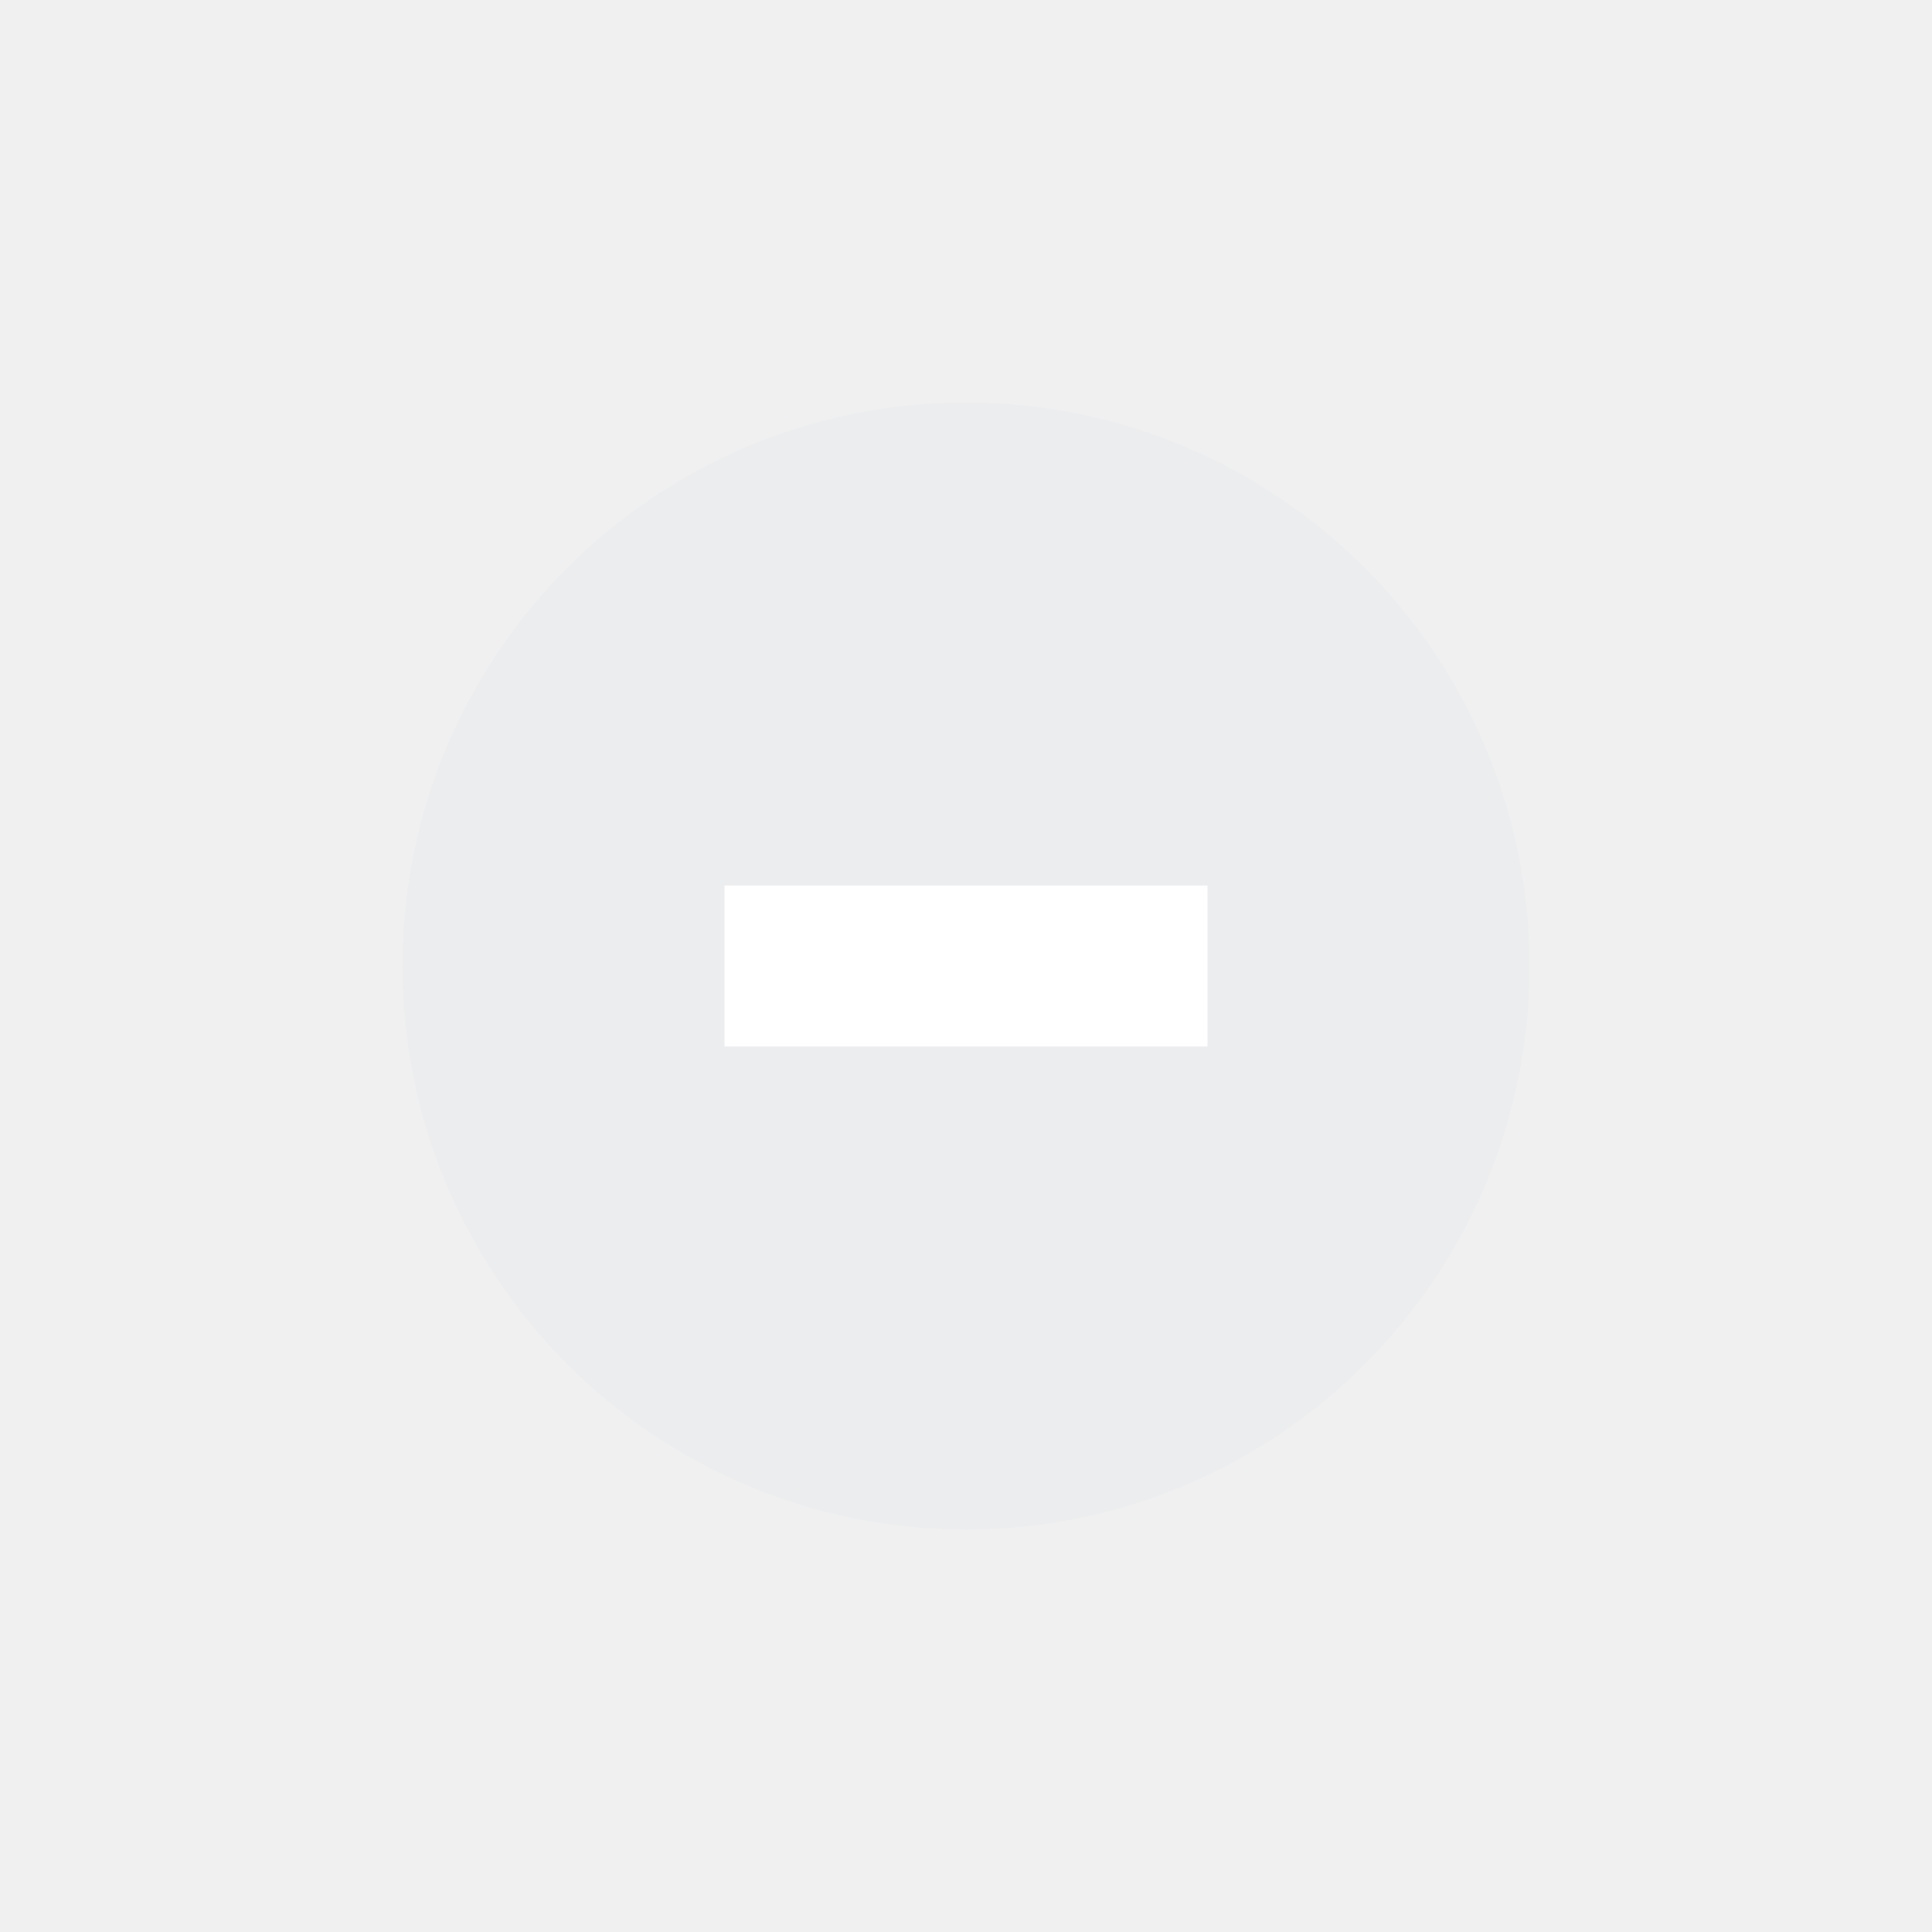
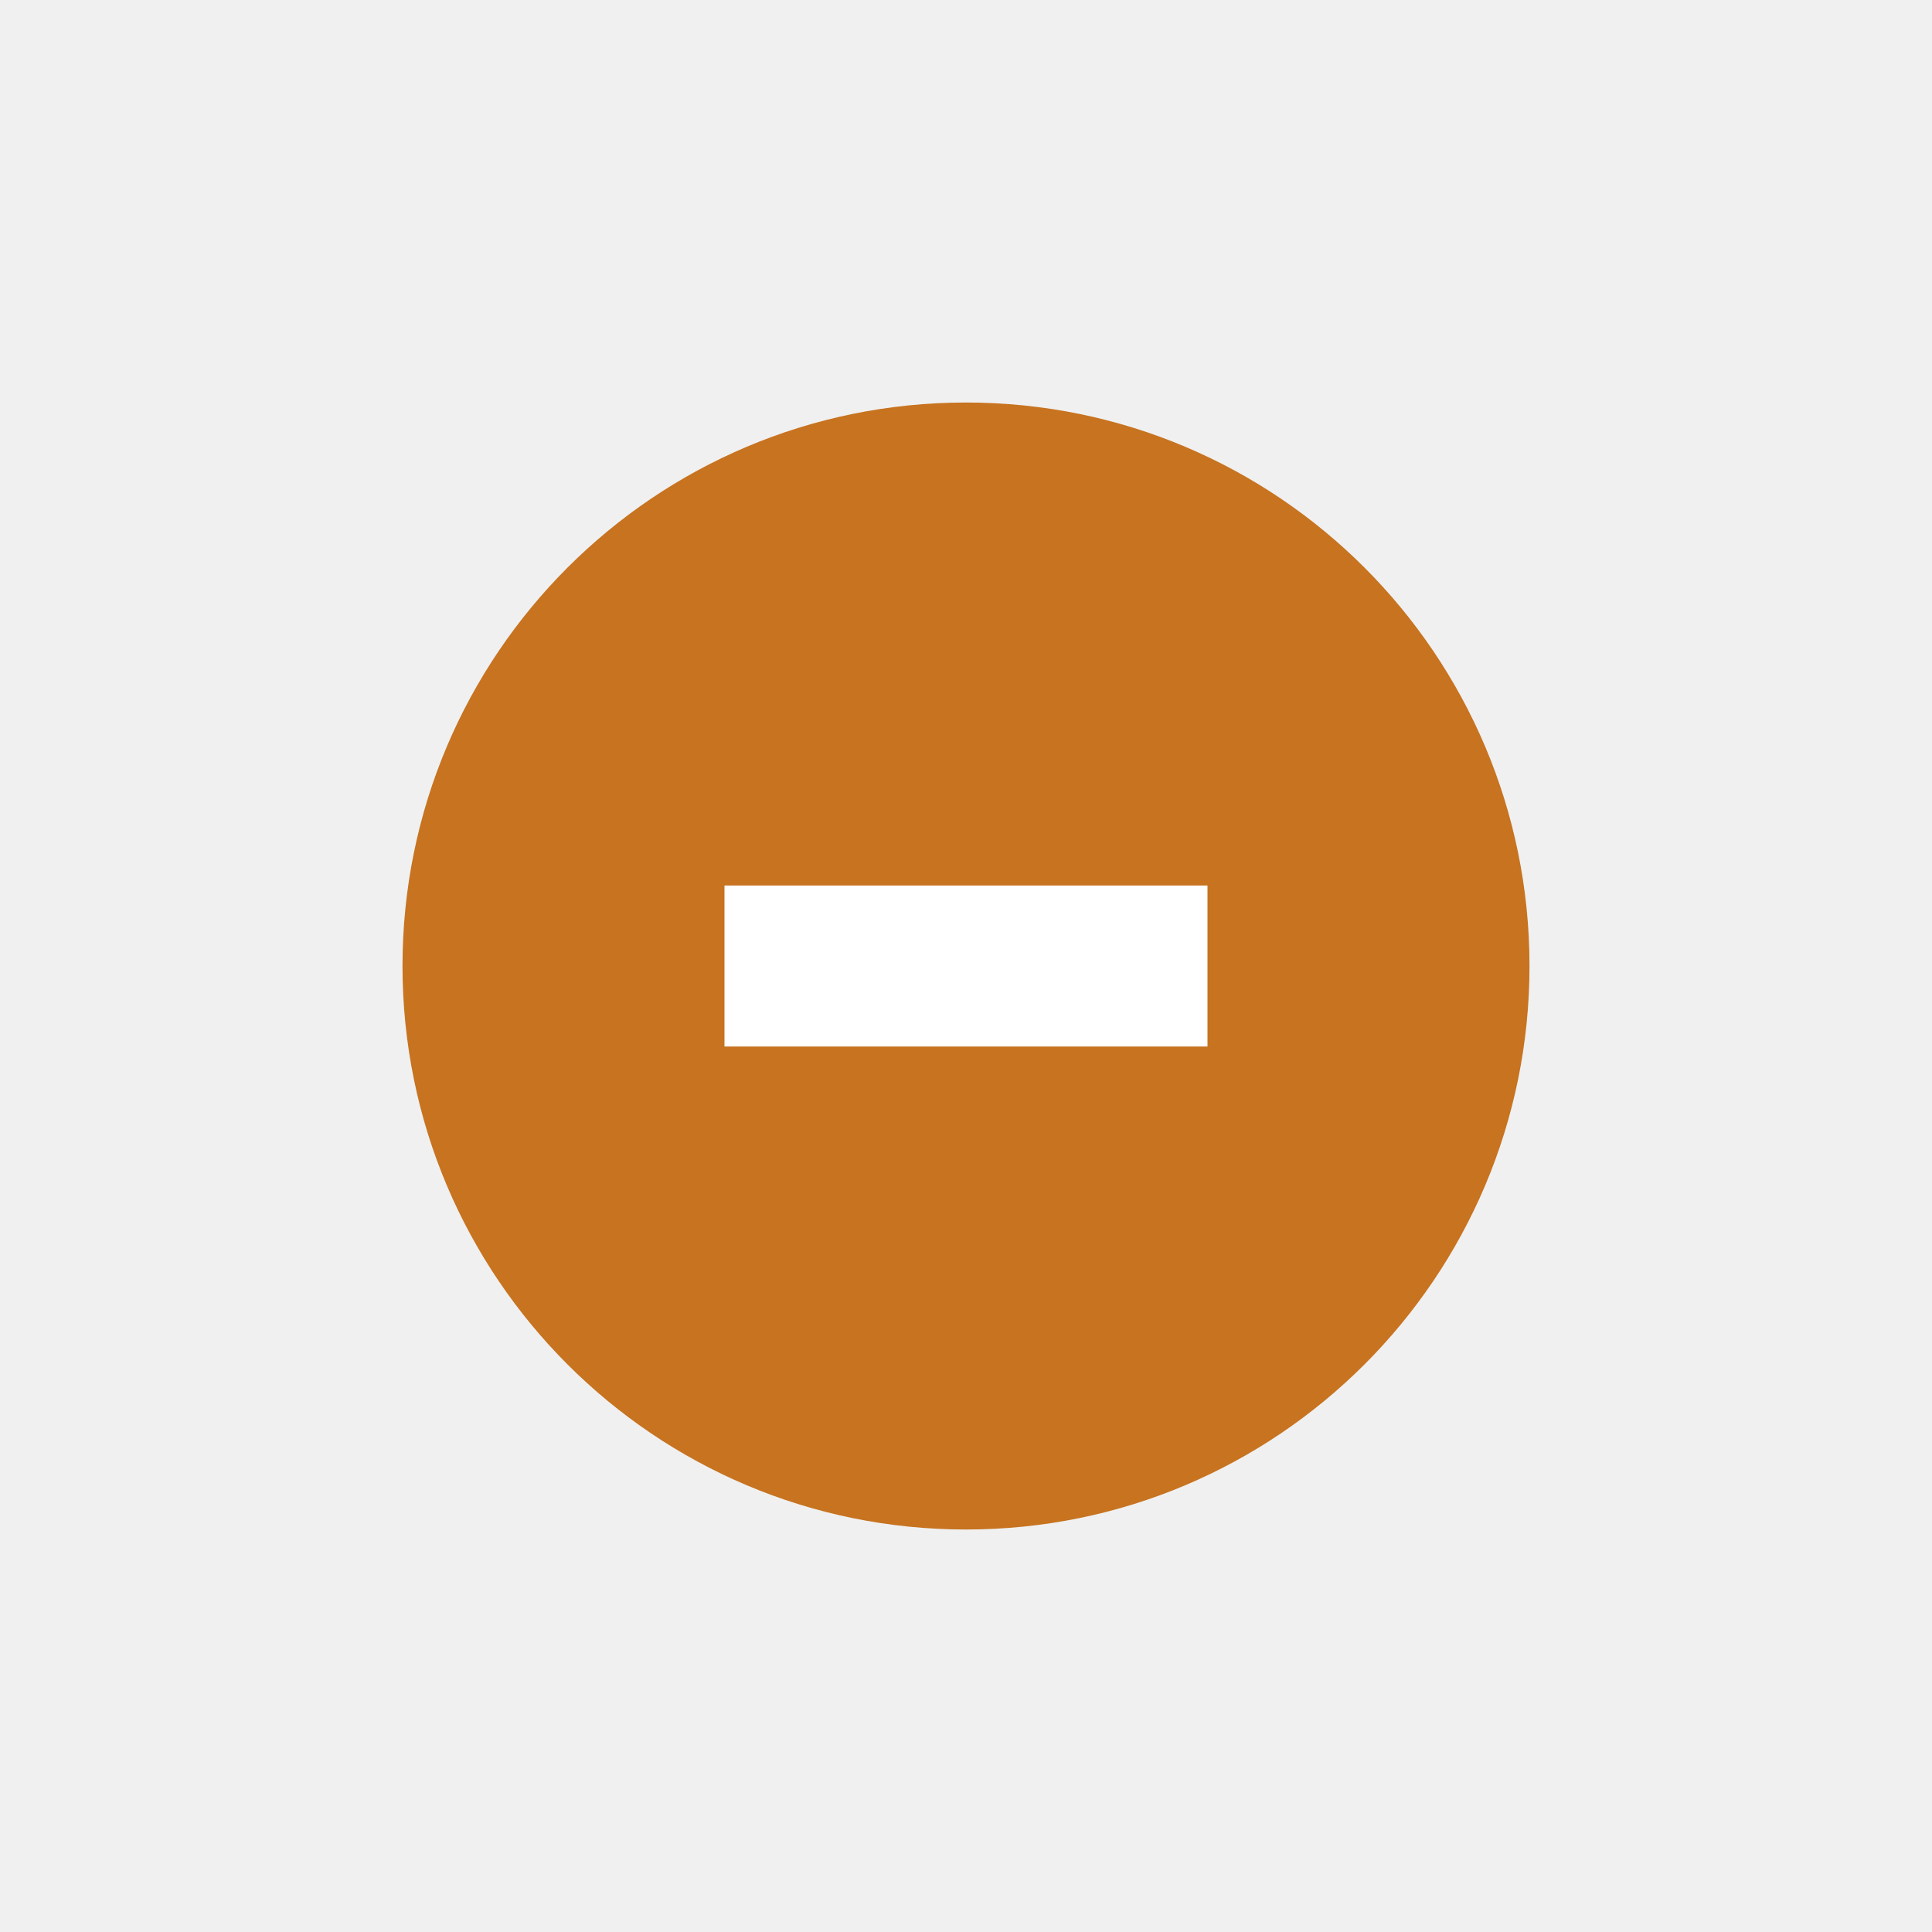
<svg xmlns="http://www.w3.org/2000/svg" width="24" height="24" id="svg4306" version="1.1" style="enable-background:new">
  <defs id="defs4308">
    <linearGradient id="linearGradient3770">
      <stop style="stop-color:#000000;stop-opacity:0.628;" offset="0" id="stop3772" />
      <stop style="stop-color:#000000;stop-opacity:0.498;" offset="1" id="stop3774" />
    </linearGradient>
    <linearGradient id="linearGradient4882">
      <stop style="stop-color:#ffffff;stop-opacity:1;" offset="0" id="stop4884" />
      <stop style="stop-color:#ffffff;stop-opacity:0;" offset="1" id="stop4886" />
    </linearGradient>
    <linearGradient id="linearGradient3784-6">
      <stop style="stop-color:#ffffff;stop-opacity:0.216;" offset="0" id="stop3786-4" />
      <stop style="stop-color:#ffffff;stop-opacity:0;" offset="1" id="stop3788-6" />
    </linearGradient>
    <linearGradient id="linearGradient4892">
      <stop id="stop4894" offset="0" style="stop-color:#2f3a42;stop-opacity:1;" />
      <stop id="stop4896" offset="1" style="stop-color:#1d242a;stop-opacity:1;" />
    </linearGradient>
    <linearGradient id="linearGradient4882-4">
      <stop id="stop4884-9" offset="0" style="stop-color:#728495;stop-opacity:1;" />
      <stop id="stop4886-9" offset="1" style="stop-color:#617c95;stop-opacity:0;" />
    </linearGradient>
  </defs>
  <g id="layer1" transform="translate(0,-1028.362)">
    <g style="display:inline" id="titlebutton-min-active-dark" transform="translate(-379,1218)">
      <g id="g4909-1-2-0" style="display:inline;opacity:1" transform="translate(-882,-432.6378)">
        <g transform="translate(-161,0)" style="display:inline;opacity:1" id="g4490-3-6-1-4-1-6">
          <g id="g4092-0-7-2-0-0-94-2" style="display:inline" transform="translate(58,0)">
-             <circle r="7" cy="255" cx="1376" style="fill:#ecedef;fill-opacity:1;stroke:none;stroke-width:0;stroke-linecap:butt;stroke-linejoin:miter;stroke-miterlimit:4;stroke-dasharray:none;stroke-dashoffset:0;stroke-opacity:1" id="path4068-7-3-0-3-6-8-3" />
+             <circle r="7" cy="255" cx="1376" style="fill:#C77320;fill-opacity:1;stroke:none;stroke-width:0;stroke-linecap:butt;stroke-linejoin:miter;stroke-miterlimit:4;stroke-dasharray:none;stroke-dashoffset:0;stroke-opacity:1" id="path4068-7-3-0-3-6-8-3" />
          </g>
        </g>
        <g style="display:inline;opacity:1;fill:#c0e3ff;fill-opacity:1" id="g4834-9-3-8-5" transform="translate(1265,247)">
          <g transform="translate(-81.0002,-967)" style="display:inline;fill:#c0e3ff;fill-opacity:1" id="layer9-3-9-1-0-4" />
          <g transform="translate(-81.0002,-967)" id="layer10-4-0-5-8-5" style="fill:#c0e3ff;fill-opacity:1" />
          <g transform="translate(-81.0002,-967)" id="layer11-2-5-2-6-8" style="fill:#c0e3ff;fill-opacity:1" />
          <g transform="translate(-81.0002,-967)" id="layer13-5-7-4-2-5" style="fill:#c0e3ff;fill-opacity:1" />
          <g transform="translate(-81.0002,-967)" id="layer14-6-2-3-2-9" style="fill:#c0e3ff;fill-opacity:1" />
          <g transform="translate(-81.0002,-967)" style="display:inline;fill:#c0e3ff;fill-opacity:1" id="layer15-52-0-6-6-6" />
          <g transform="translate(-81.0002,-967)" style="display:inline;fill:#c0e3ff;fill-opacity:1" id="g71291-3-4-6-0-6" />
          <g transform="translate(-81.0002,-967)" style="display:inline;fill:#c0e3ff;fill-opacity:1" id="g4953-8-6-8-7-4" />
          <g transform="translate(-81.0002,-967)" style="display:inline;fill:#c0e3ff;fill-opacity:1" id="layer12-45-3-7-96-7">
            <path style="color:#000000;font-style:normal;font-variant:normal;font-weight:normal;font-stretch:normal;font-size:medium;line-height:normal;font-family:Sans;-inkscape-font-specification:Sans;text-indent:0;text-align:start;text-decoration:none;text-decoration-line:none;letter-spacing:normal;word-spacing:normal;text-transform:none;direction:ltr;block-progression:tb;writing-mode:lr-tb;baseline-shift:baseline;text-anchor:start;display:inline;overflow:visible;visibility:visible;fill:#ffffff;fill-opacity:1;stroke:none;stroke-width:2;marker:none;enable-background:accumulate" id="rect9057-3-5-1-1" d="m 86,974 0,2 6,0 0,-2 z" />
          </g>
        </g>
      </g>
      <rect style="display:inline;opacity:1;fill:none;fill-opacity:1;stroke:none;stroke-width:1;stroke-linecap:butt;stroke-linejoin:miter;stroke-miterlimit:4;stroke-dasharray:none;stroke-dashoffset:0;stroke-opacity:0" id="rect17883-79-9-2-2" width="16" height="16" x="383" y="-185.638" />
    </g>
  </g>
</svg>
